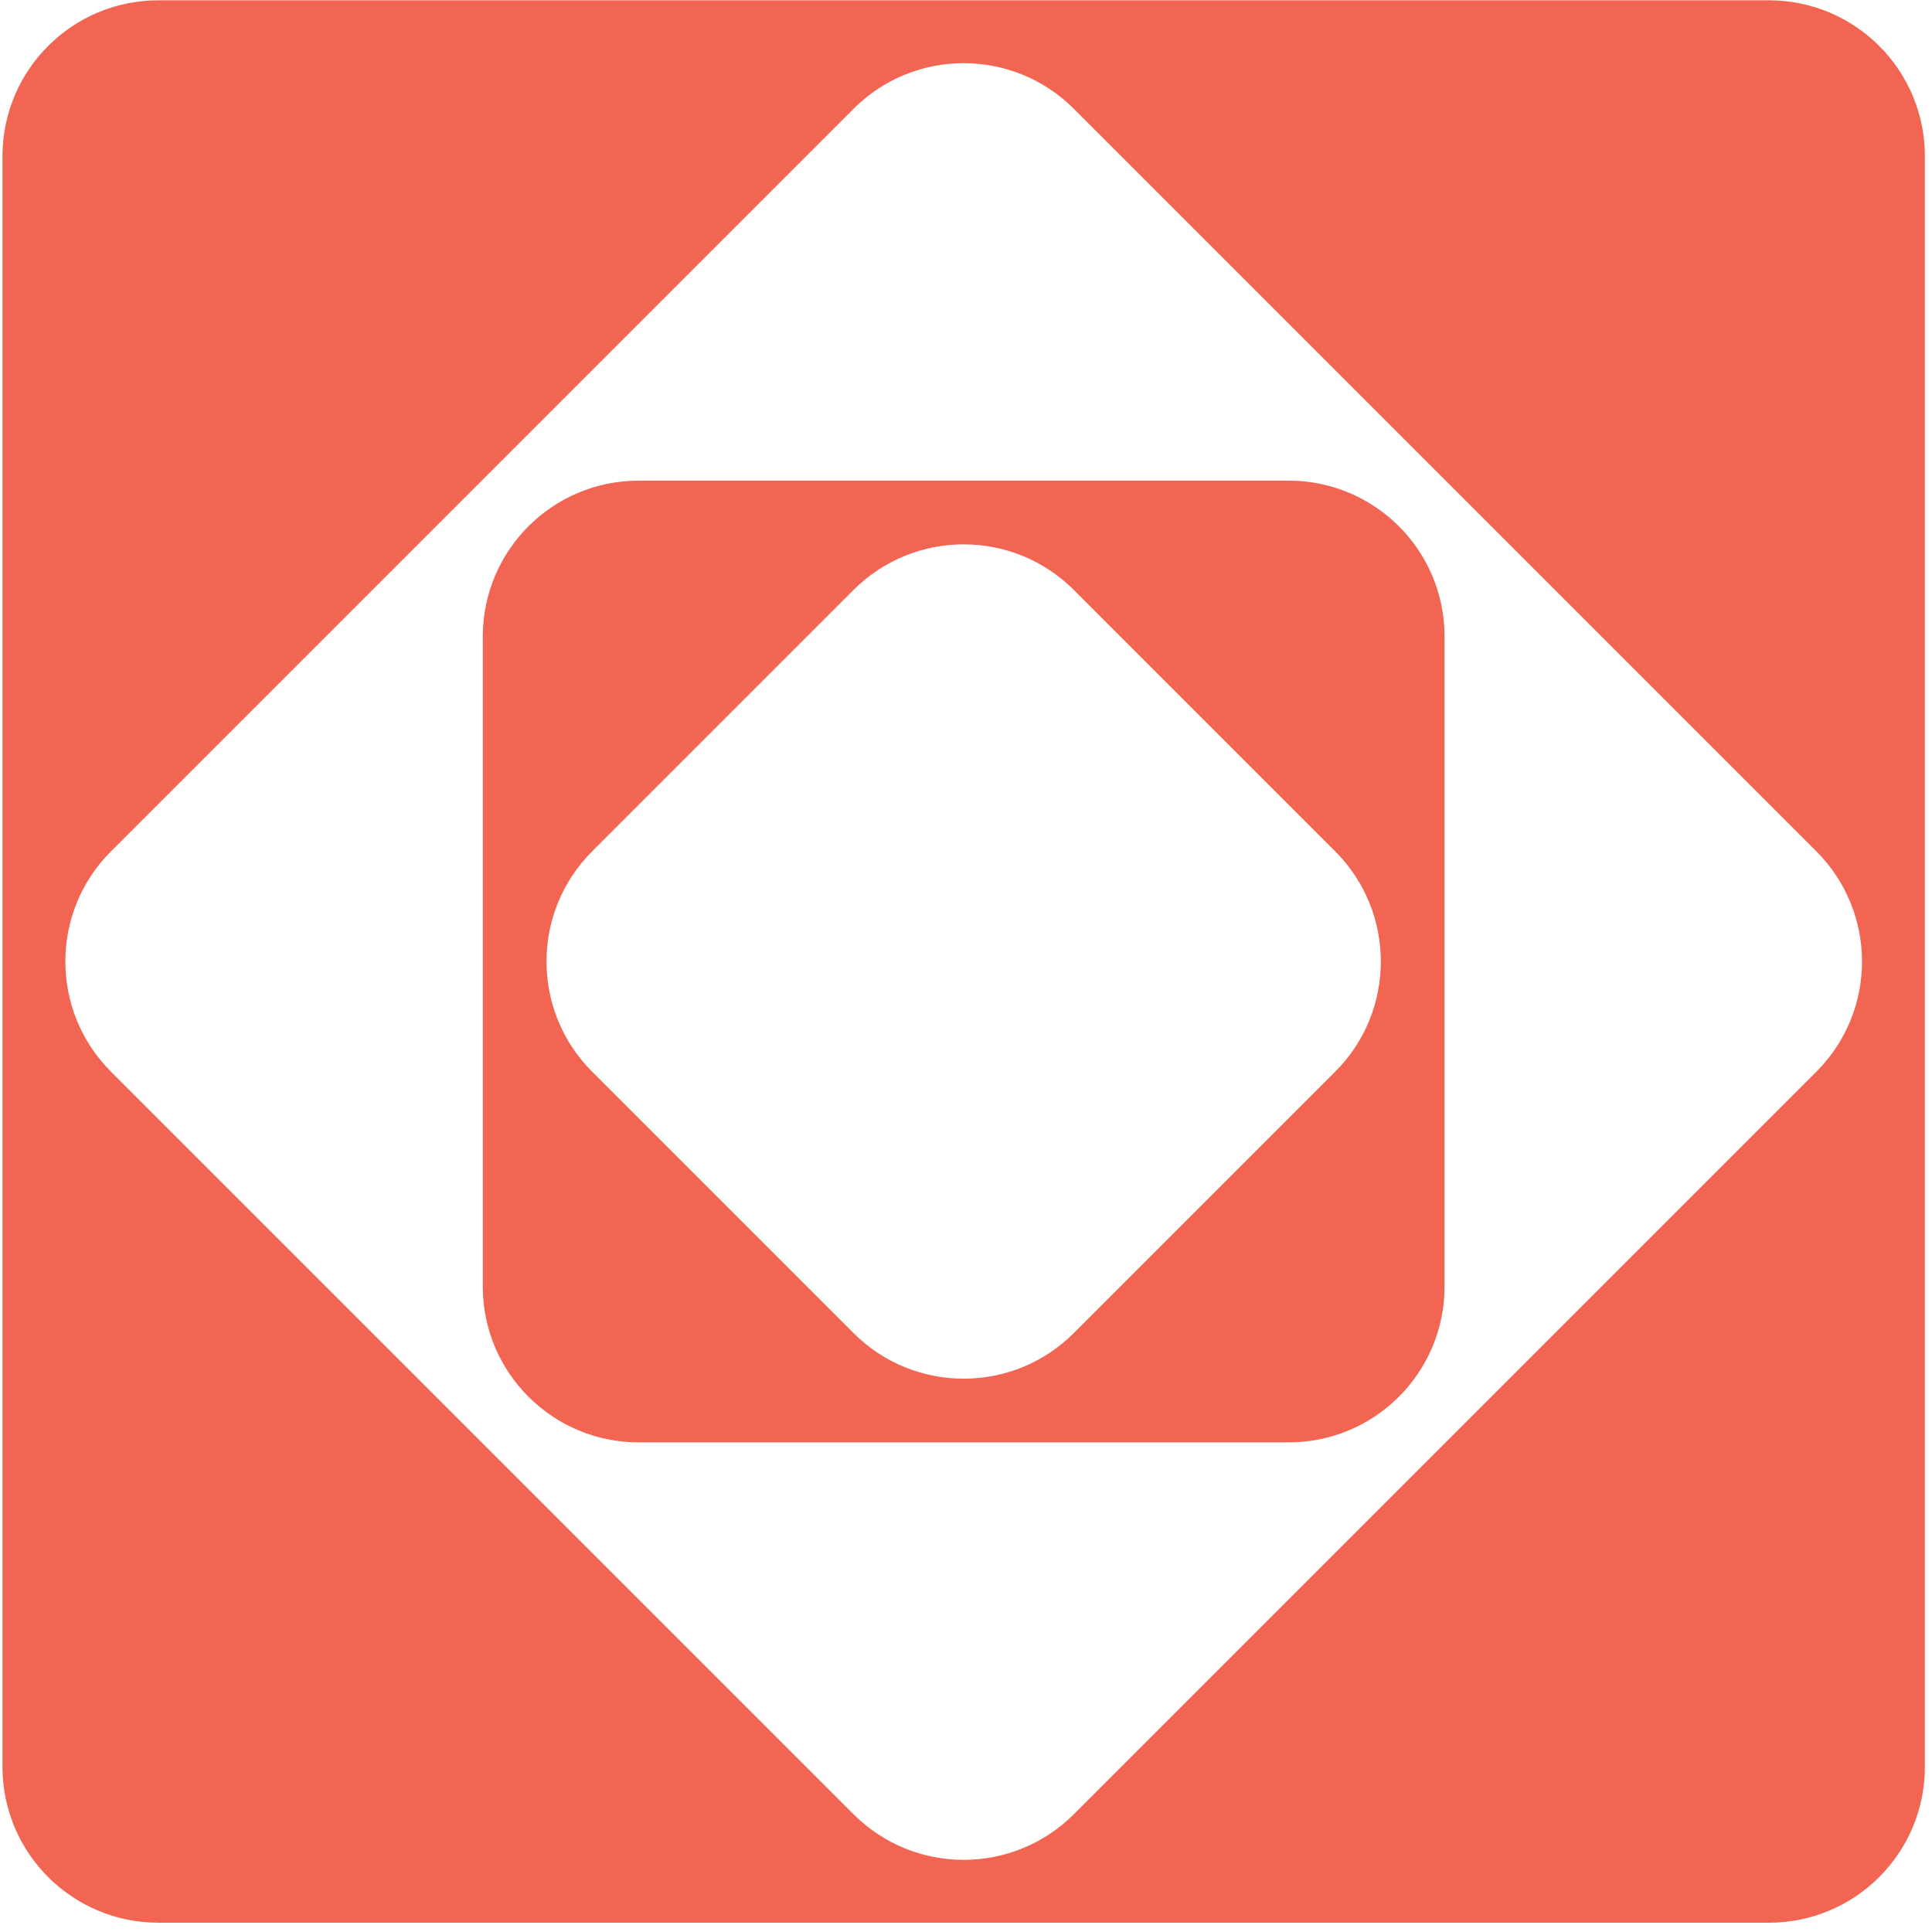
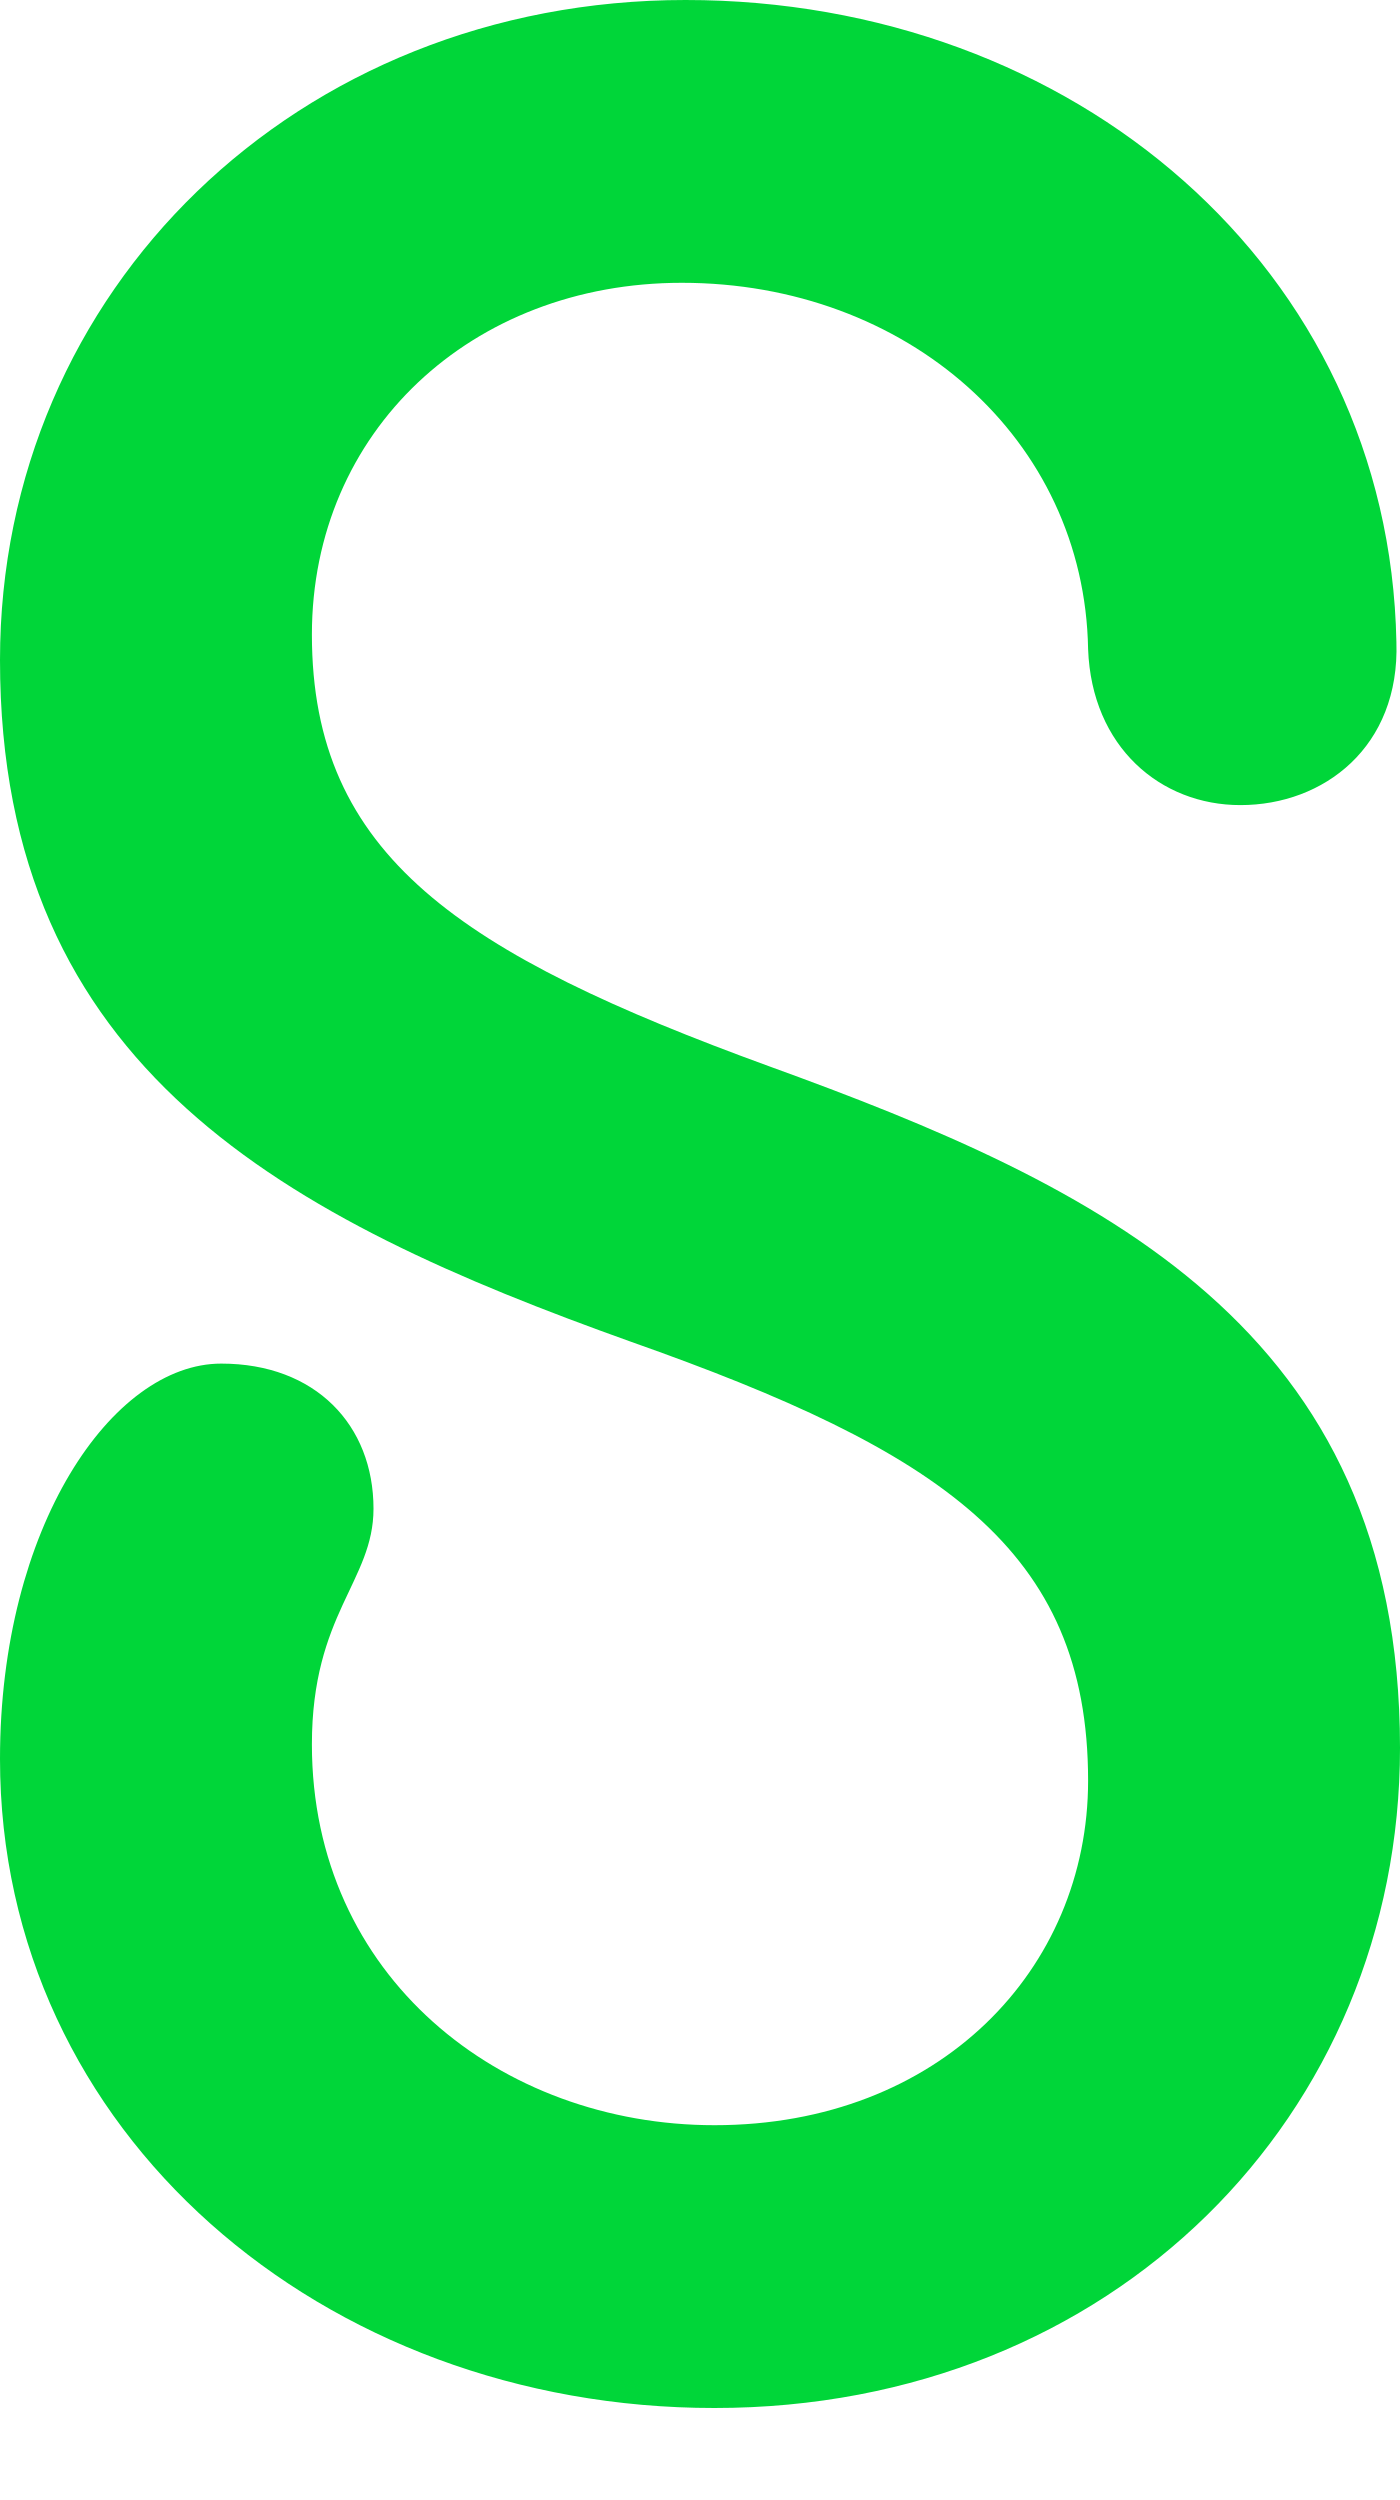
- <svg xmlns="http://www.w3.org/2000/svg" width="201" height="201" viewBox="0 0 201 201" fill="none">
-   <path d="M184.043 0.033H16.473C7.517 0.033 0.258 7.292 0.258 16.248V183.818C0.258 192.774 7.517 200.033 16.473 200.033H184.043C192.999 200.033 200.258 192.774 200.258 183.818V16.248C200.258 7.292 192.999 0.033 184.043 0.033ZM188.968 111.498L111.723 188.743C105.389 195.077 95.122 195.077 88.793 188.743L11.548 111.498C5.214 105.164 5.214 94.897 11.548 88.568L88.793 11.323C95.127 4.989 105.394 4.989 111.723 11.323L188.968 88.568C195.302 94.902 195.302 105.169 188.968 111.498Z" fill="#F26552" />
-   <path d="M134.071 50.005H66.445C57.489 50.005 50.23 57.264 50.23 66.22V133.846C50.23 142.802 57.489 150.061 66.445 150.061H134.071C143.027 150.061 150.287 142.802 150.287 133.846V66.22C150.287 57.264 143.027 50.005 134.071 50.005ZM138.909 111.498L111.723 138.684C105.389 145.018 95.122 145.018 88.794 138.684L61.607 111.498C55.273 105.164 55.273 94.897 61.607 88.569L88.794 61.382C95.127 55.048 105.394 55.048 111.723 61.382L138.909 88.569C145.243 94.902 145.243 105.169 138.909 111.498Z" fill="#F26552" />
+ <svg xmlns="http://www.w3.org/2000/svg" width="14" height="25" viewBox="0 0 14 25" fill="none">
+   <path d="M6.855 0C10.735 0 13.891 2.684 13.964 6.419C14 7.47 13.238 8.051 12.404 8.051C11.606 8.051 10.917 7.471 10.881 6.491C10.845 4.388 9.068 2.828 6.818 2.828C4.714 2.828 3.119 4.315 3.119 6.346C3.119 8.558 4.606 9.538 7.689 10.662C10.989 11.859 14 13.273 14 17.48C14 21.143 11.134 24.08 7.145 24.08C3.228 24.081 0 21.325 0 17.589C0 15.268 1.124 13.636 2.212 13.636C3.156 13.636 3.735 14.252 3.735 15.087C3.735 15.812 3.119 16.138 3.119 17.444C3.119 19.765 5.005 21.252 7.145 21.252C9.394 21.252 10.881 19.692 10.881 17.807C10.881 15.486 9.394 14.507 6.311 13.418C2.866 12.186 0 10.698 0 6.6C0 2.902 2.974 0 6.855 0Z" fill="#00D639" />
</svg>
